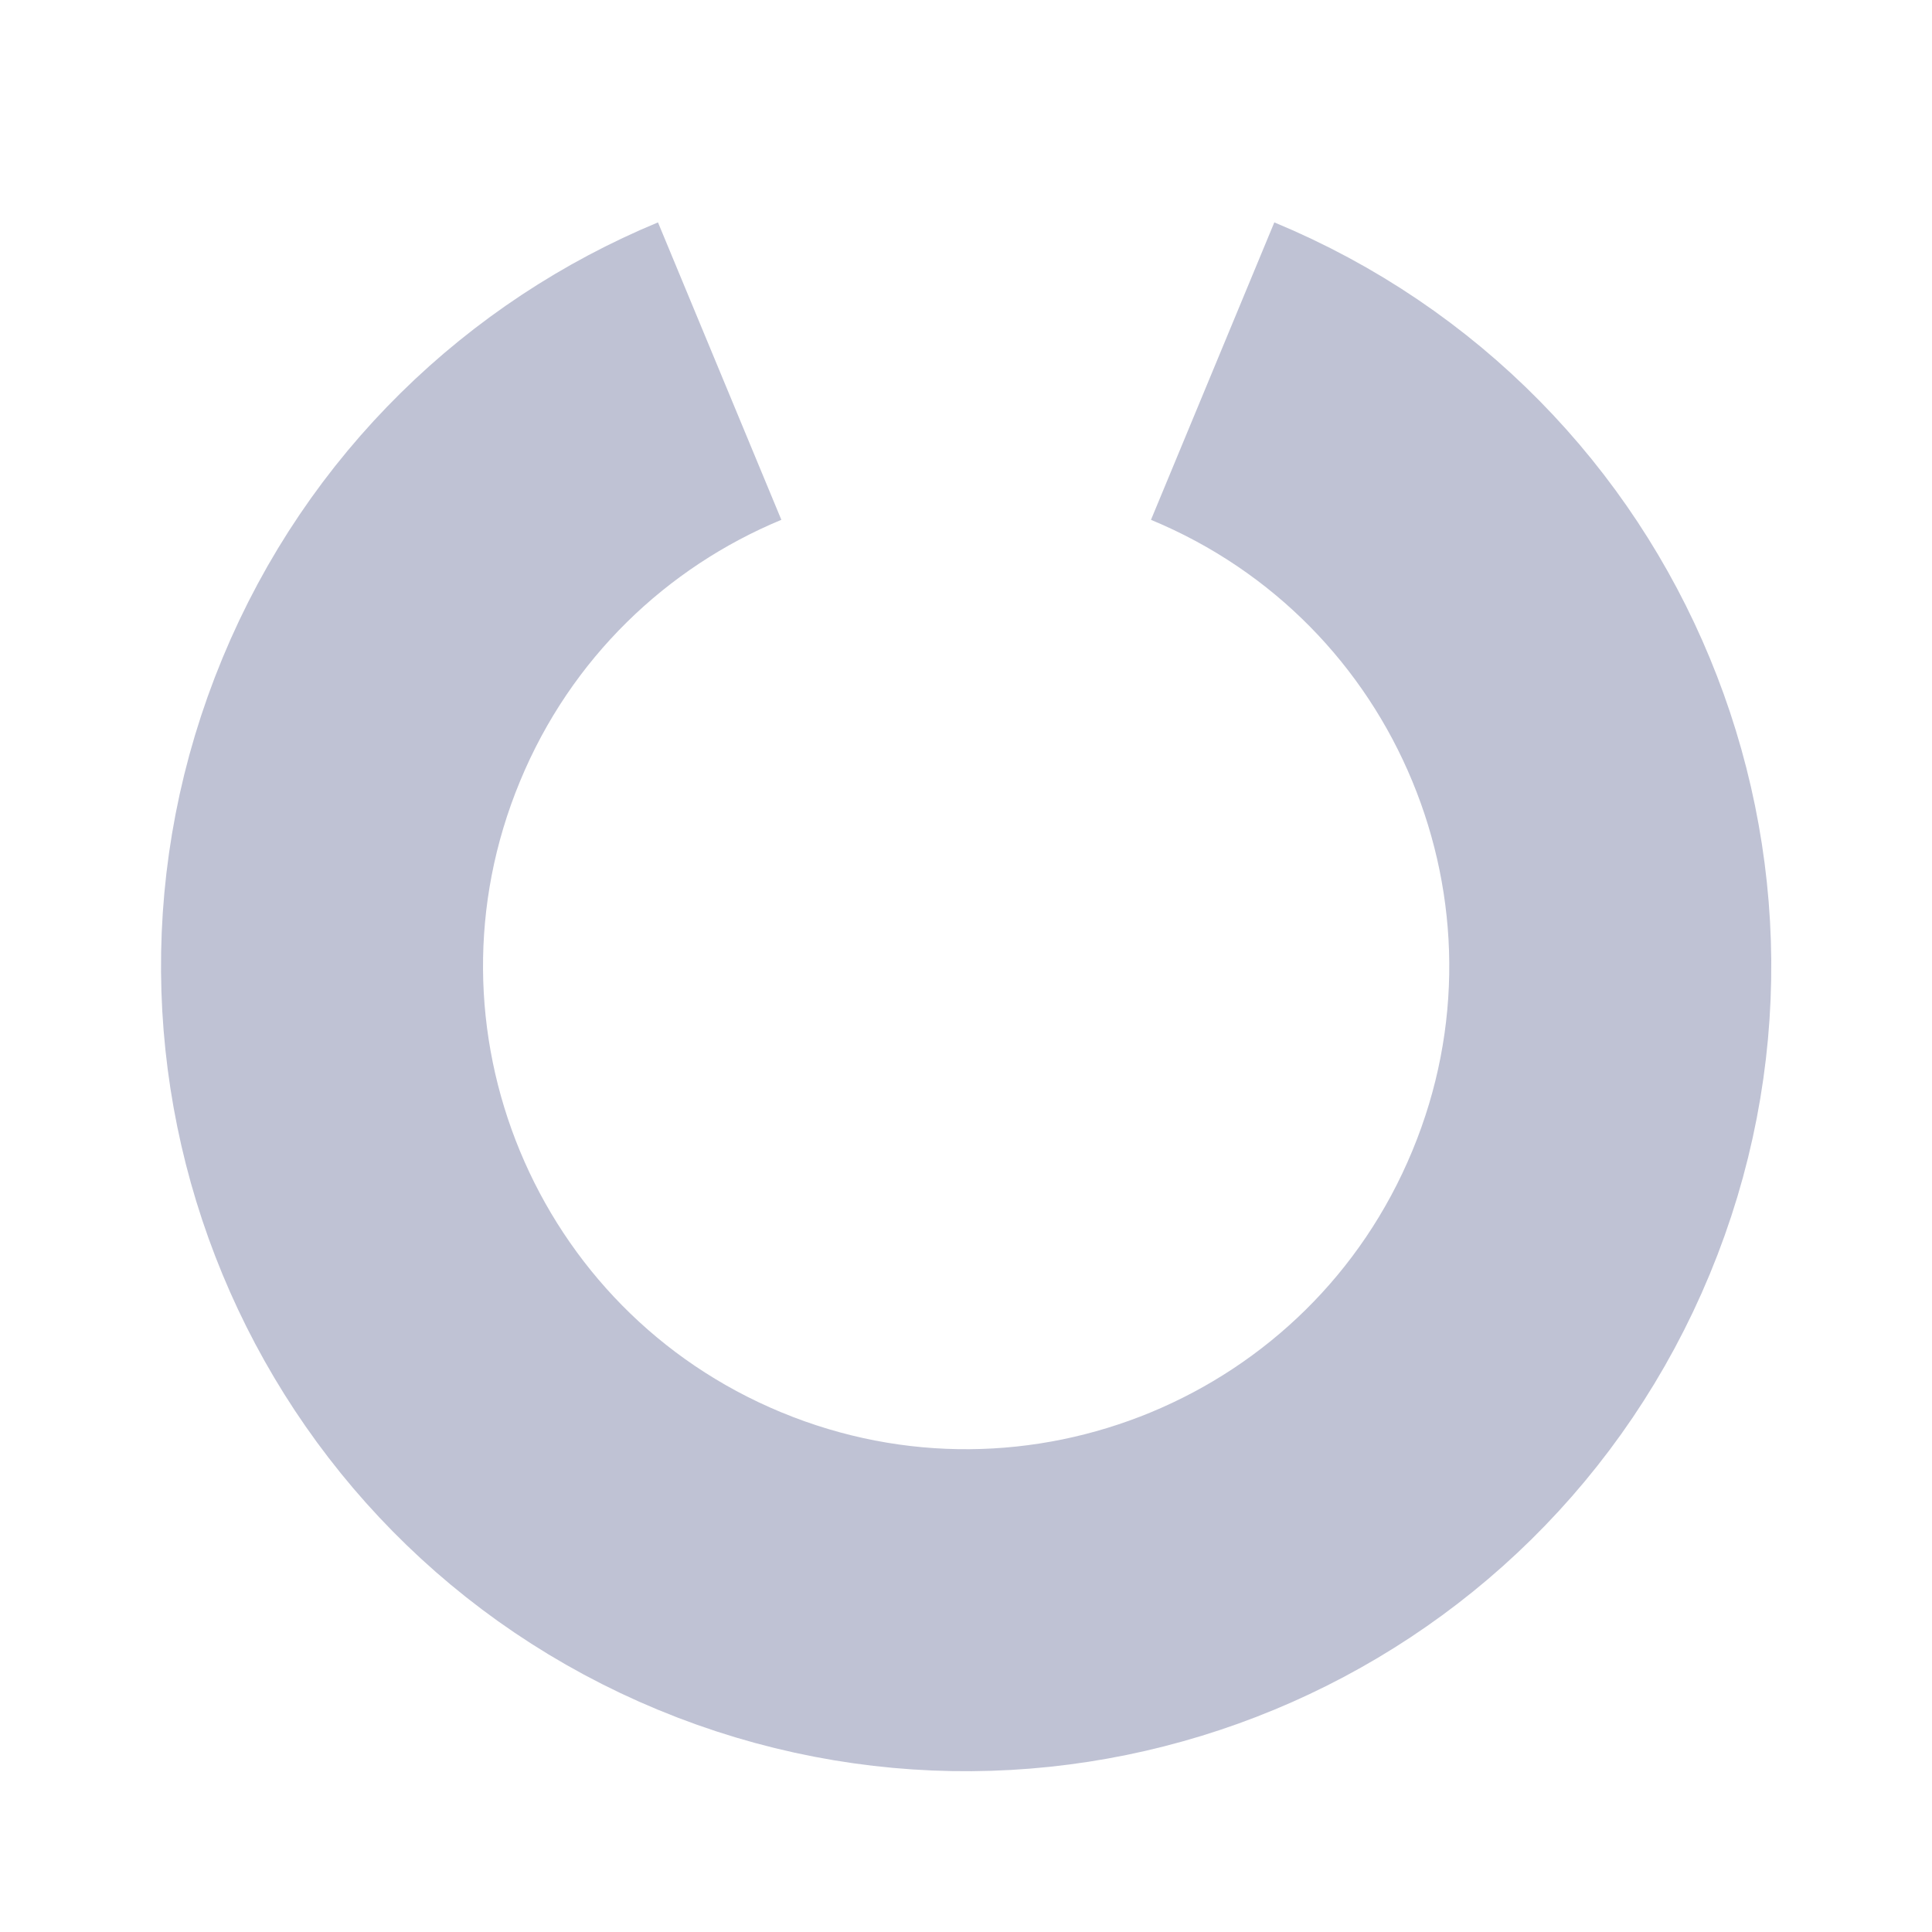
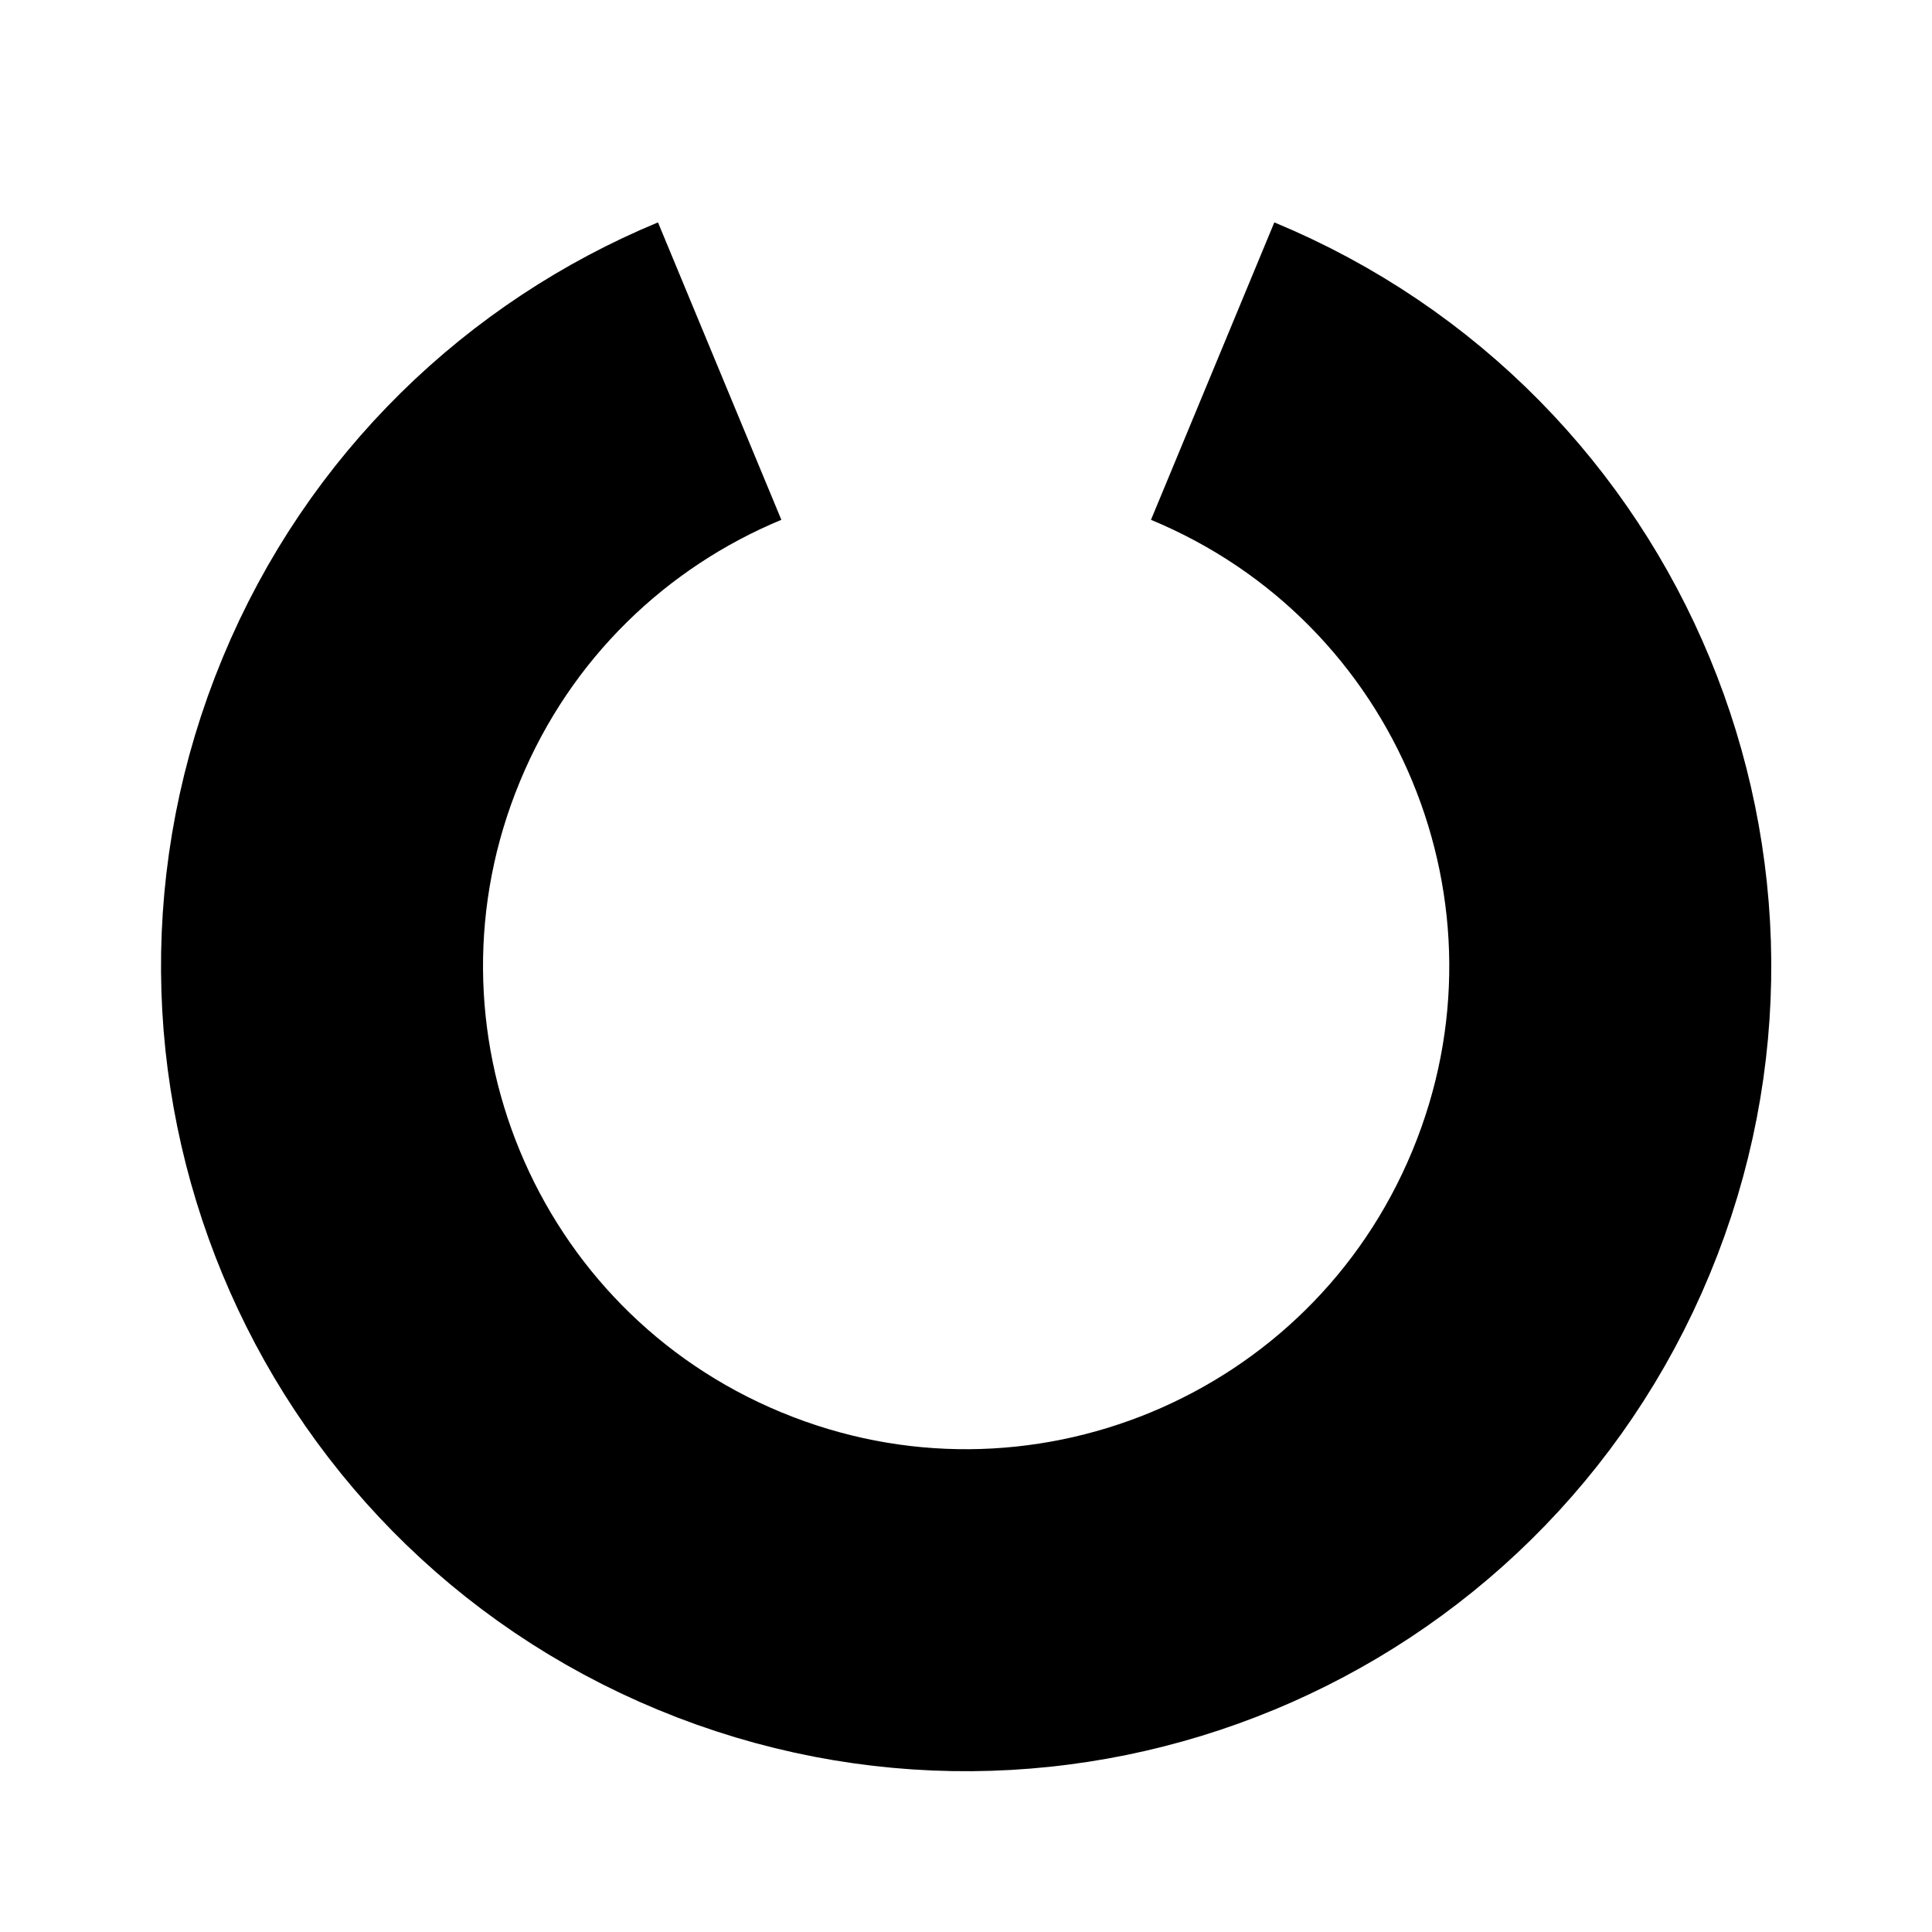
<svg xmlns="http://www.w3.org/2000/svg" viewBox="0 0 12 12" fill="none">
-   <path d="M4.47 2.305C3.525 2.697 2.728 3.45 2.306 4.47C1.46 6.511 2.429 8.851 4.47 9.696C6.511 10.541 8.851 9.572 9.696 7.531C10.119 6.511 10.088 5.416 9.696 4.47C9.305 3.524 8.552 2.728 7.532 2.305" stroke="#BFC2D4" stroke-width="2" />
+   <path d="M4.47 2.305C3.525 2.697 2.728 3.45 2.306 4.47C1.46 6.511 2.429 8.851 4.47 9.696C6.511 10.541 8.851 9.572 9.696 7.531C10.119 6.511 10.088 5.416 9.696 4.47C9.305 3.524 8.552 2.728 7.532 2.305" stroke="currentColor" class="icon-dark" stroke-width="2" />
</svg>
